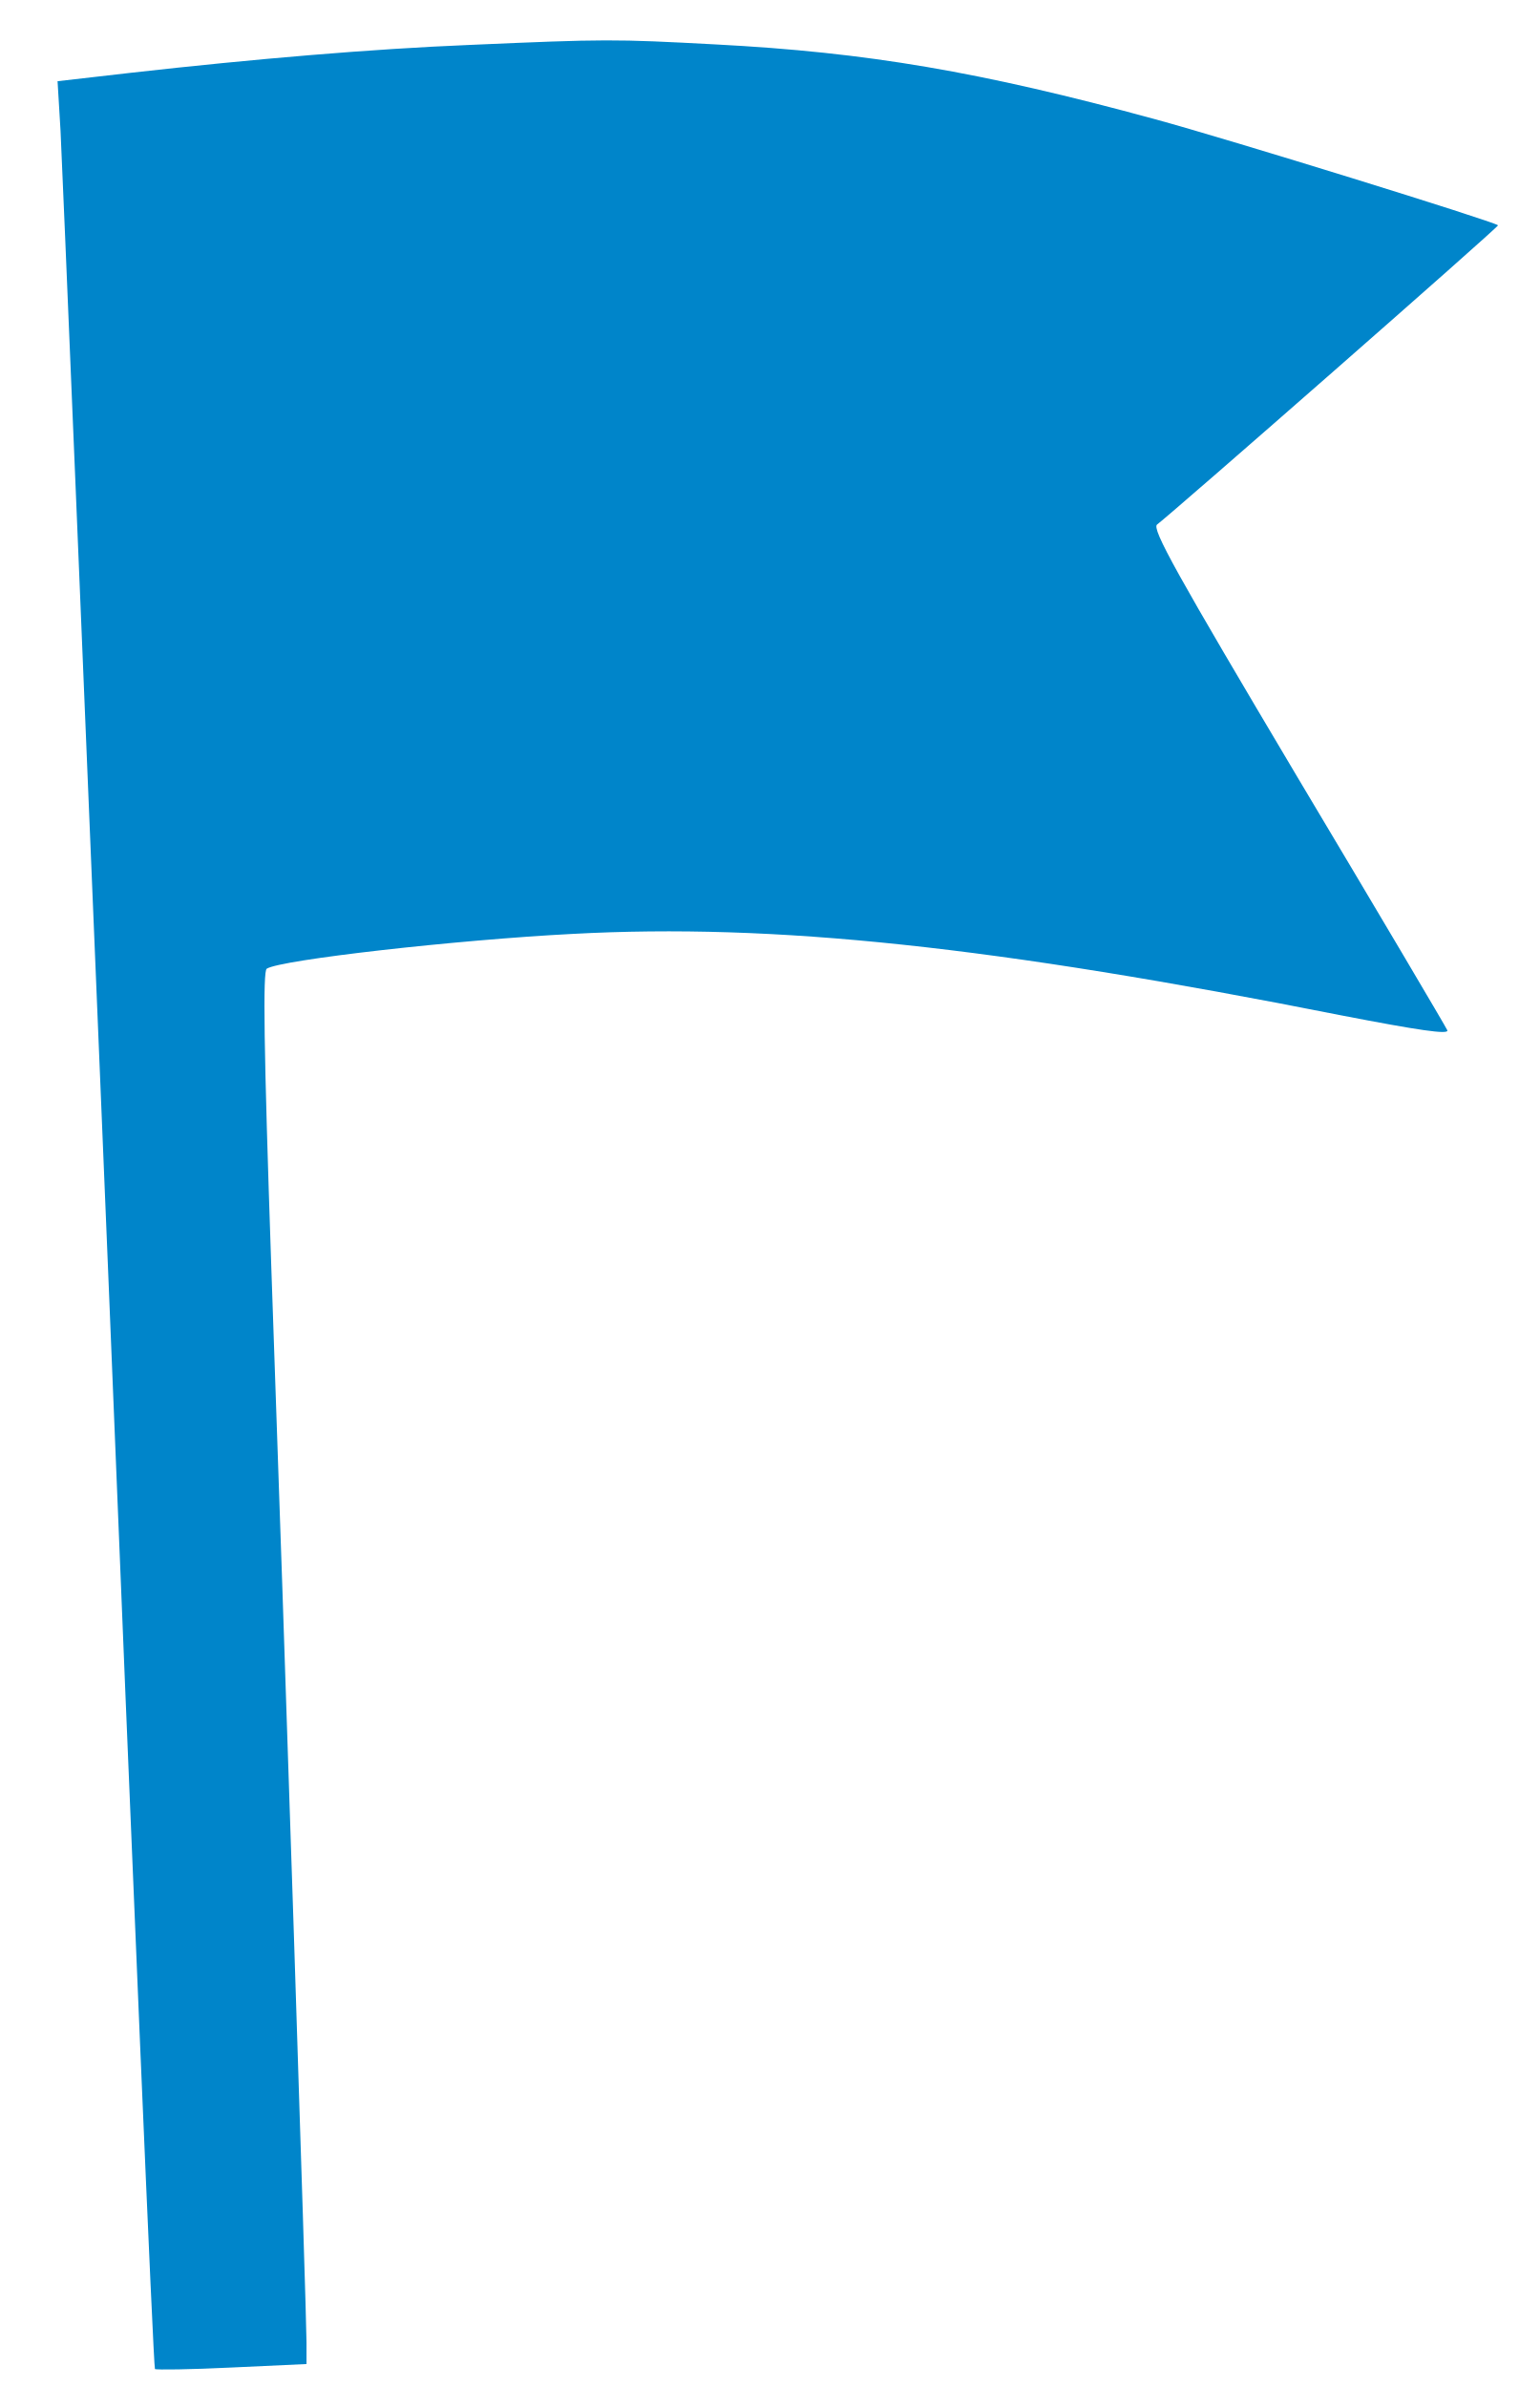
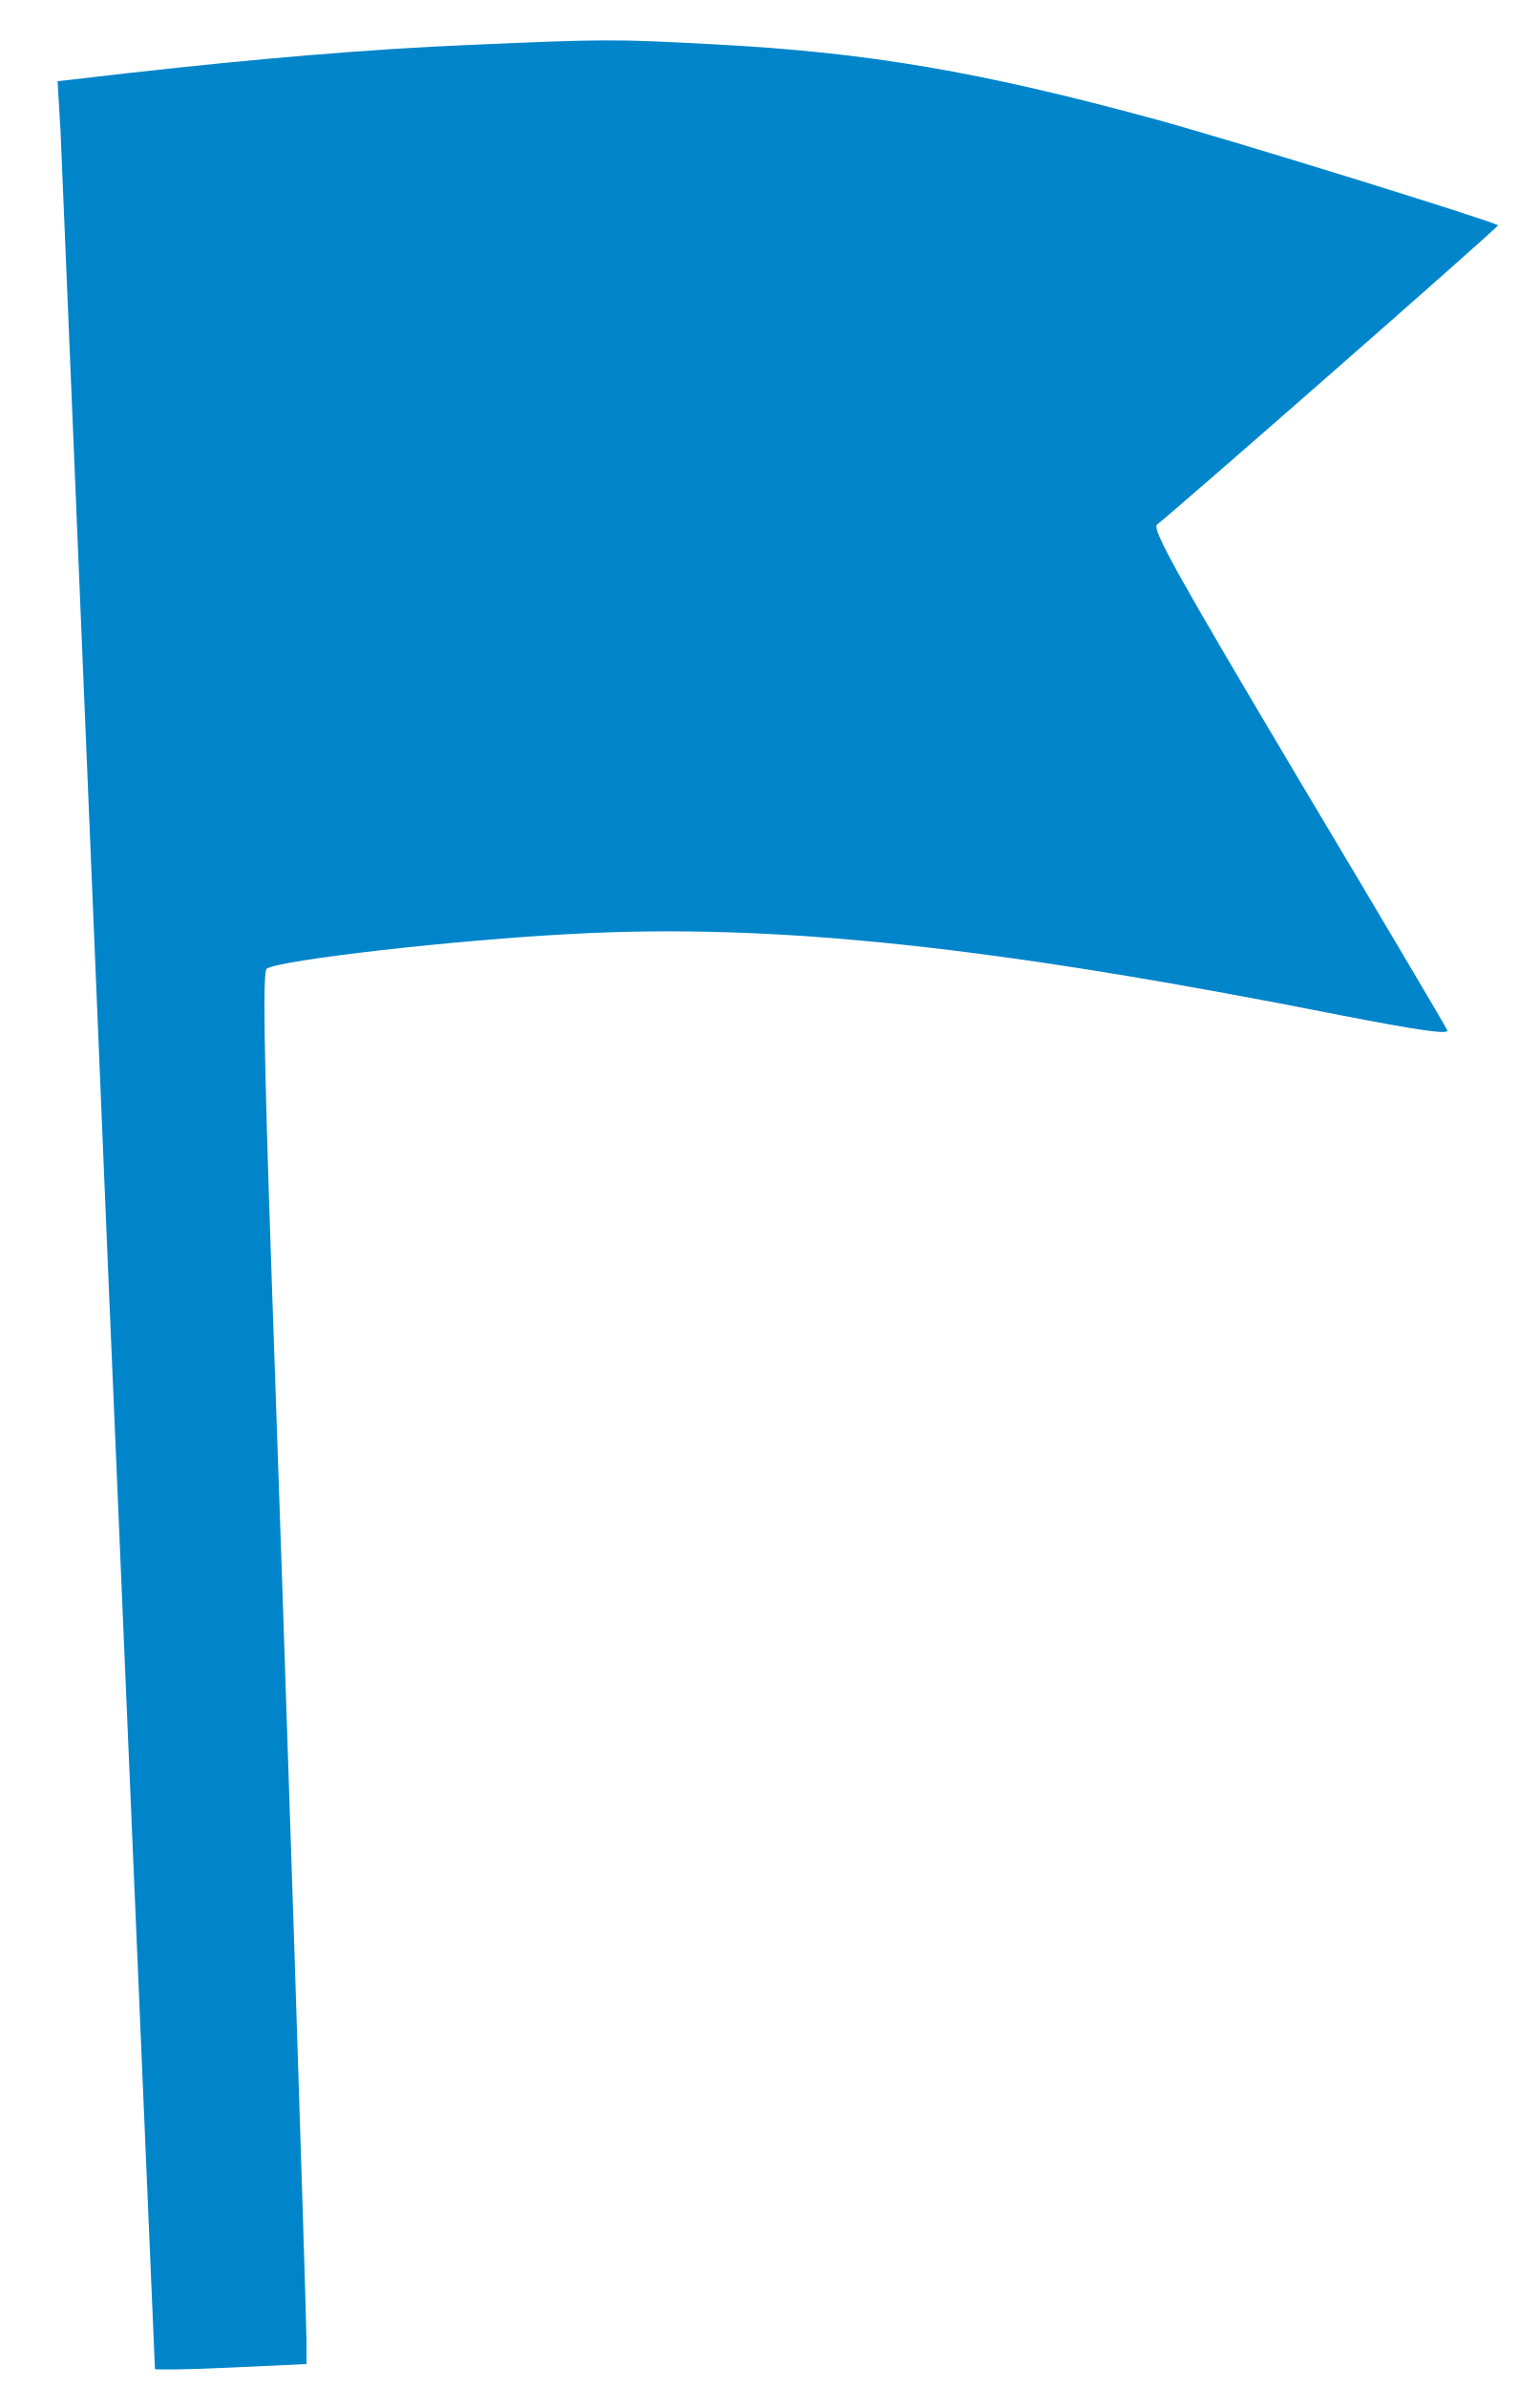
- <svg xmlns="http://www.w3.org/2000/svg" version="1.0" width="476pt" height="738pt" viewBox="0 0 476 738" preserveAspectRatio="xMidYMid meet" id="svg6">
-   <defs id="defs10" />
-   <g transform="matrix(0.1536341,0,0,-0.1536341,-167.9468,871.0162)" fill="#000000" stroke="none" id="g4" style="fill:#0085ca;fill-opacity:1">
-     <path d="m 2038,5579 c -196,-8 -432,-28 -681,-56 l -148,-17 6,-100 c 3,-56 46,-1091 96,-2300 49,-1210 91,-2201 94,-2204 2,-2 72,-1 154,3 l 151,7 v 44 c 0,57 -44,1407 -71,2168 -15,439 -17,591 -9,596 28,18 382,58 615,70 408,22 847,-25 1548,-164 155,-30 216,-39 213,-30 -3,7 -139,237 -302,510 -243,409 -294,500 -282,508 33,25 688,599 686,602 -9,8 -541,173 -692,214 -349,95 -577,134 -882,150 -206,11 -221,11 -496,-1 z" id="path2" style="fill:#0085ca;fill-opacity:1" />
-   </g>
+ <svg xmlns="http://www.w3.org/2000/svg" width="634.667" height="984" viewBox="0 0 476 738" preserveAspectRatio="xMidYMid meet">
+   <path d="M145.159 13.892c-30.112 1.229-66.37 4.302-104.625 8.604l-22.738 2.612.922 15.363 14.749 353.358 14.442 338.609c.307.307 11.062.154 23.66-.461l23.199-1.075v-6.76c0-8.757-6.76-216.163-10.908-333.079-2.305-67.445-2.612-90.798-1.383-91.566 4.302-2.765 58.688-8.911 94.485-10.754 62.683-3.38 130.128 3.841 237.825 25.196 23.813 4.609 33.185 5.992 32.724 4.609-.461-1.075-21.355-36.411-46.397-78.353-37.333-62.836-45.168-76.817-43.325-78.046 5.07-3.841 105.7-92.027 105.393-92.488-1.383-1.229-83.116-26.579-106.315-32.878-53.618-14.595-88.647-20.587-135.505-23.045-31.649-1.69-33.953-1.69-76.202.154z" fill="#0085ca" />
</svg>
